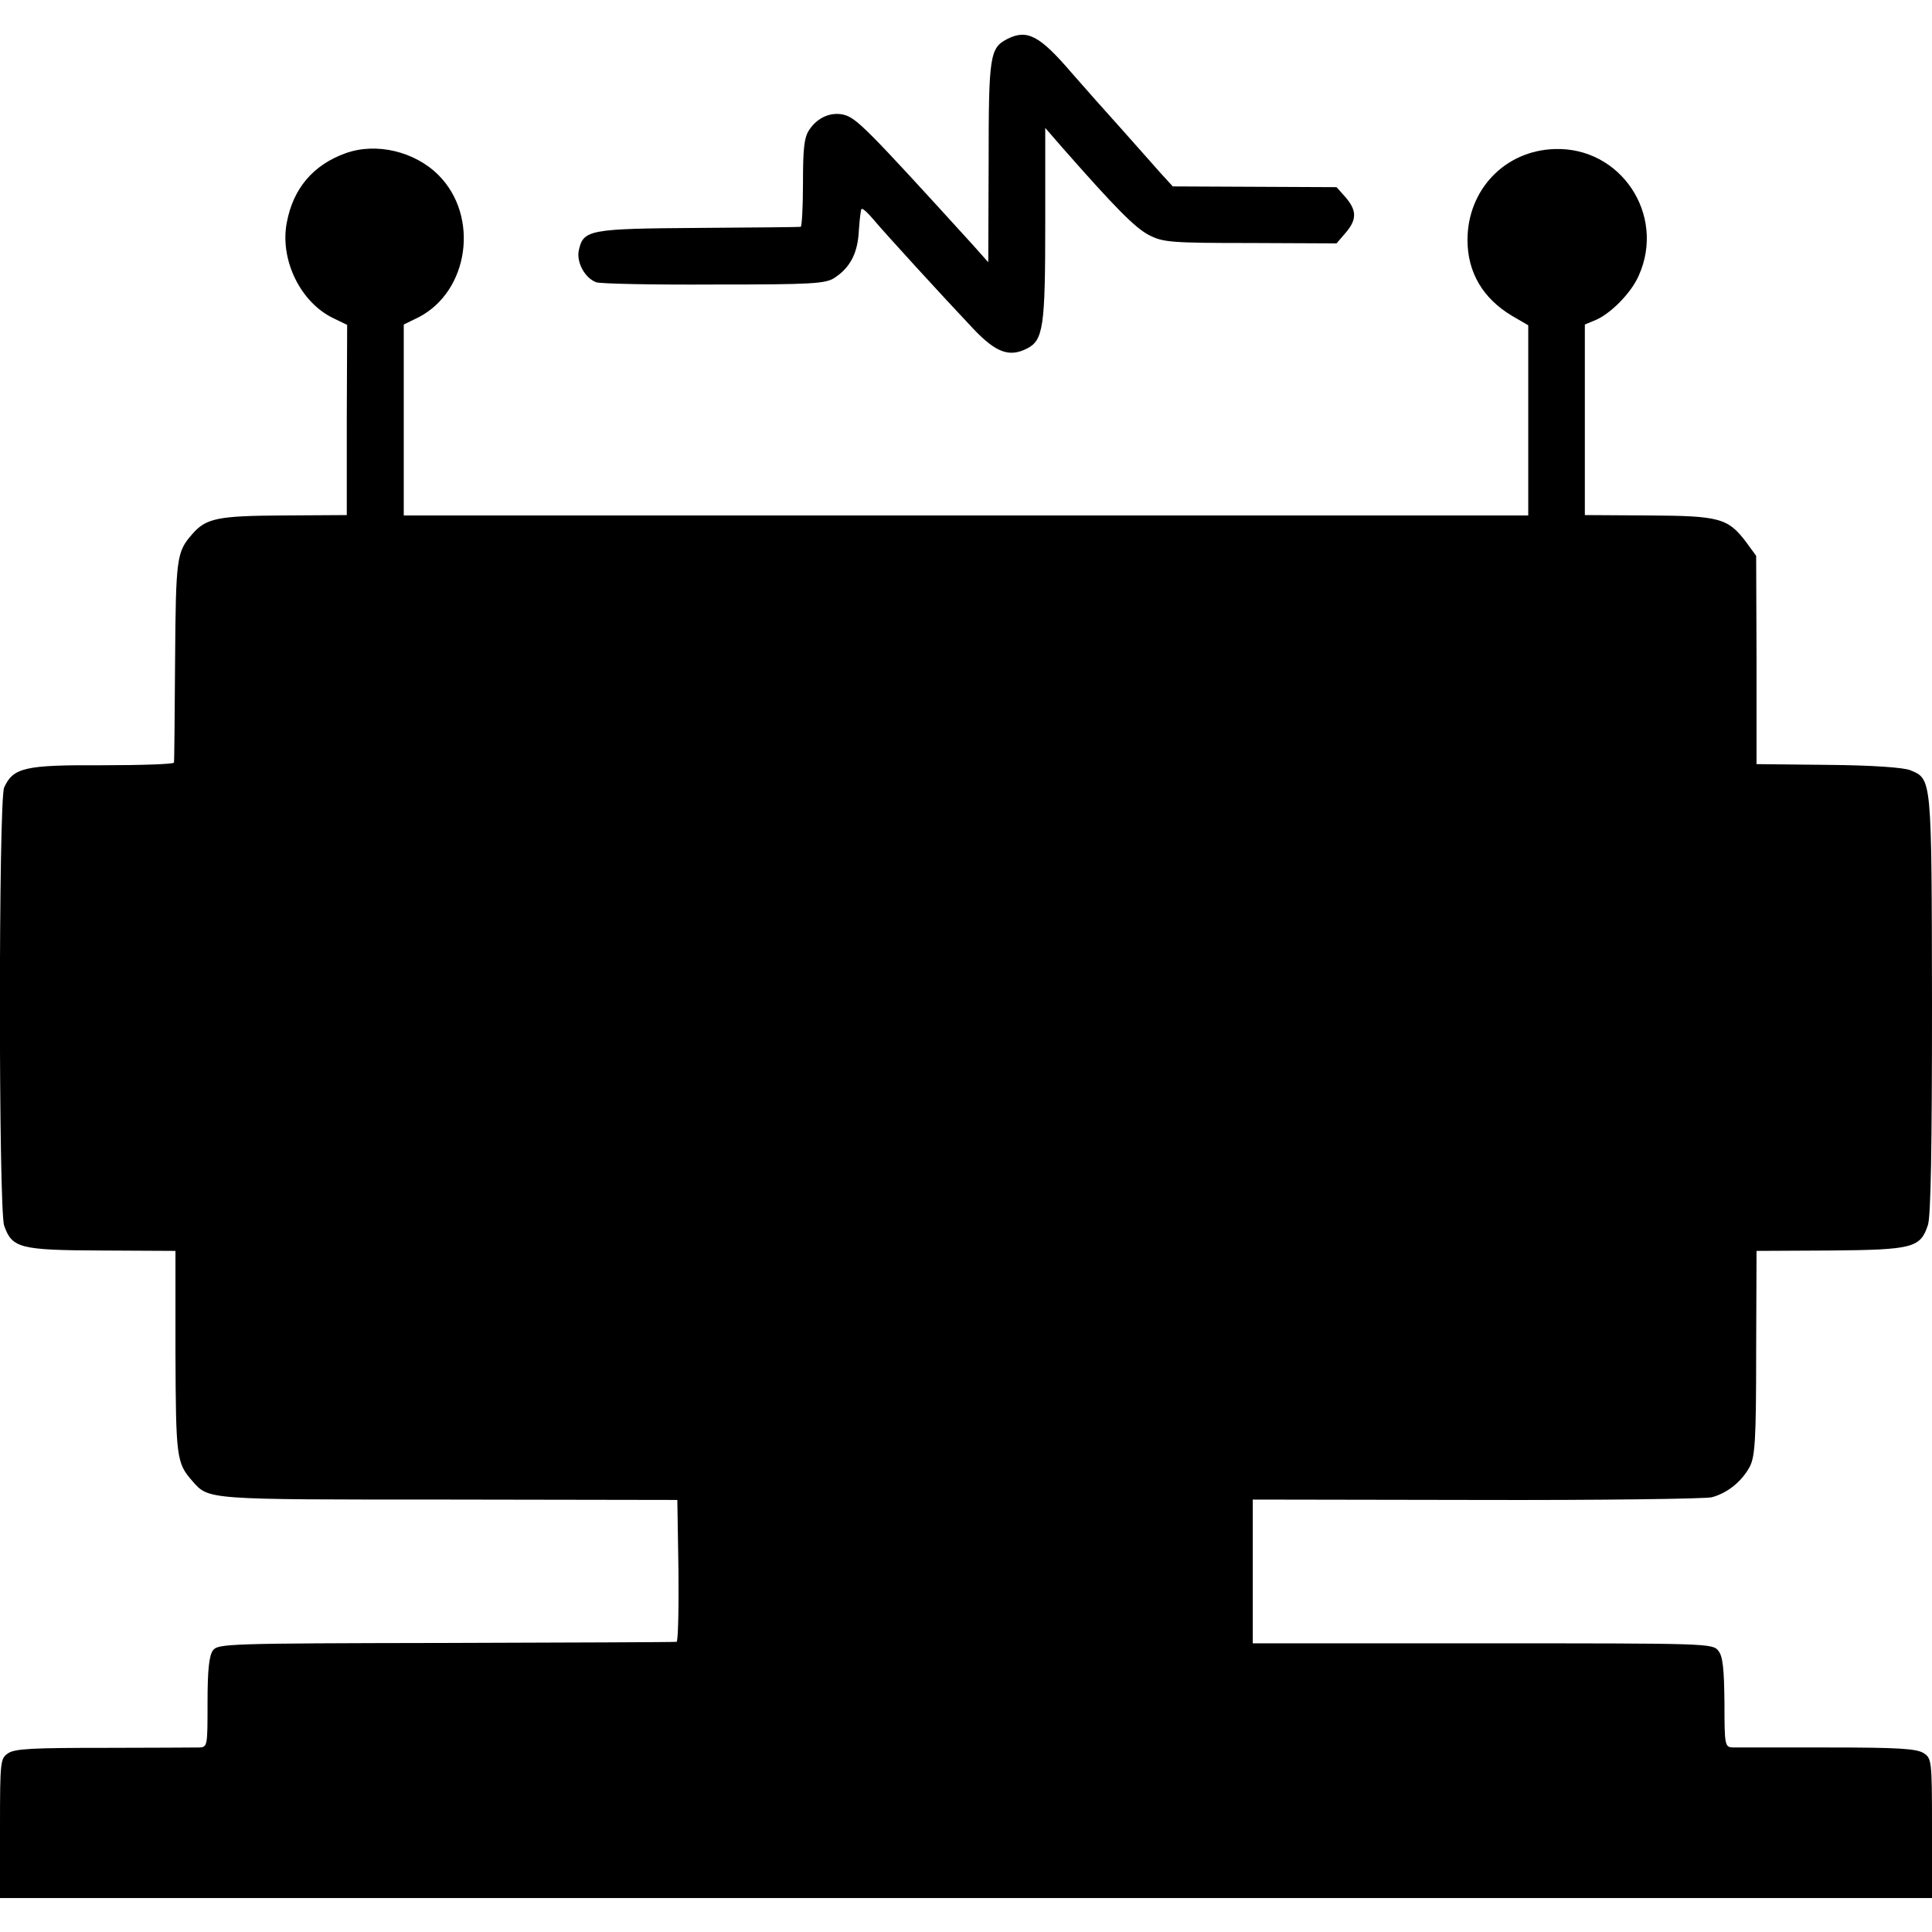
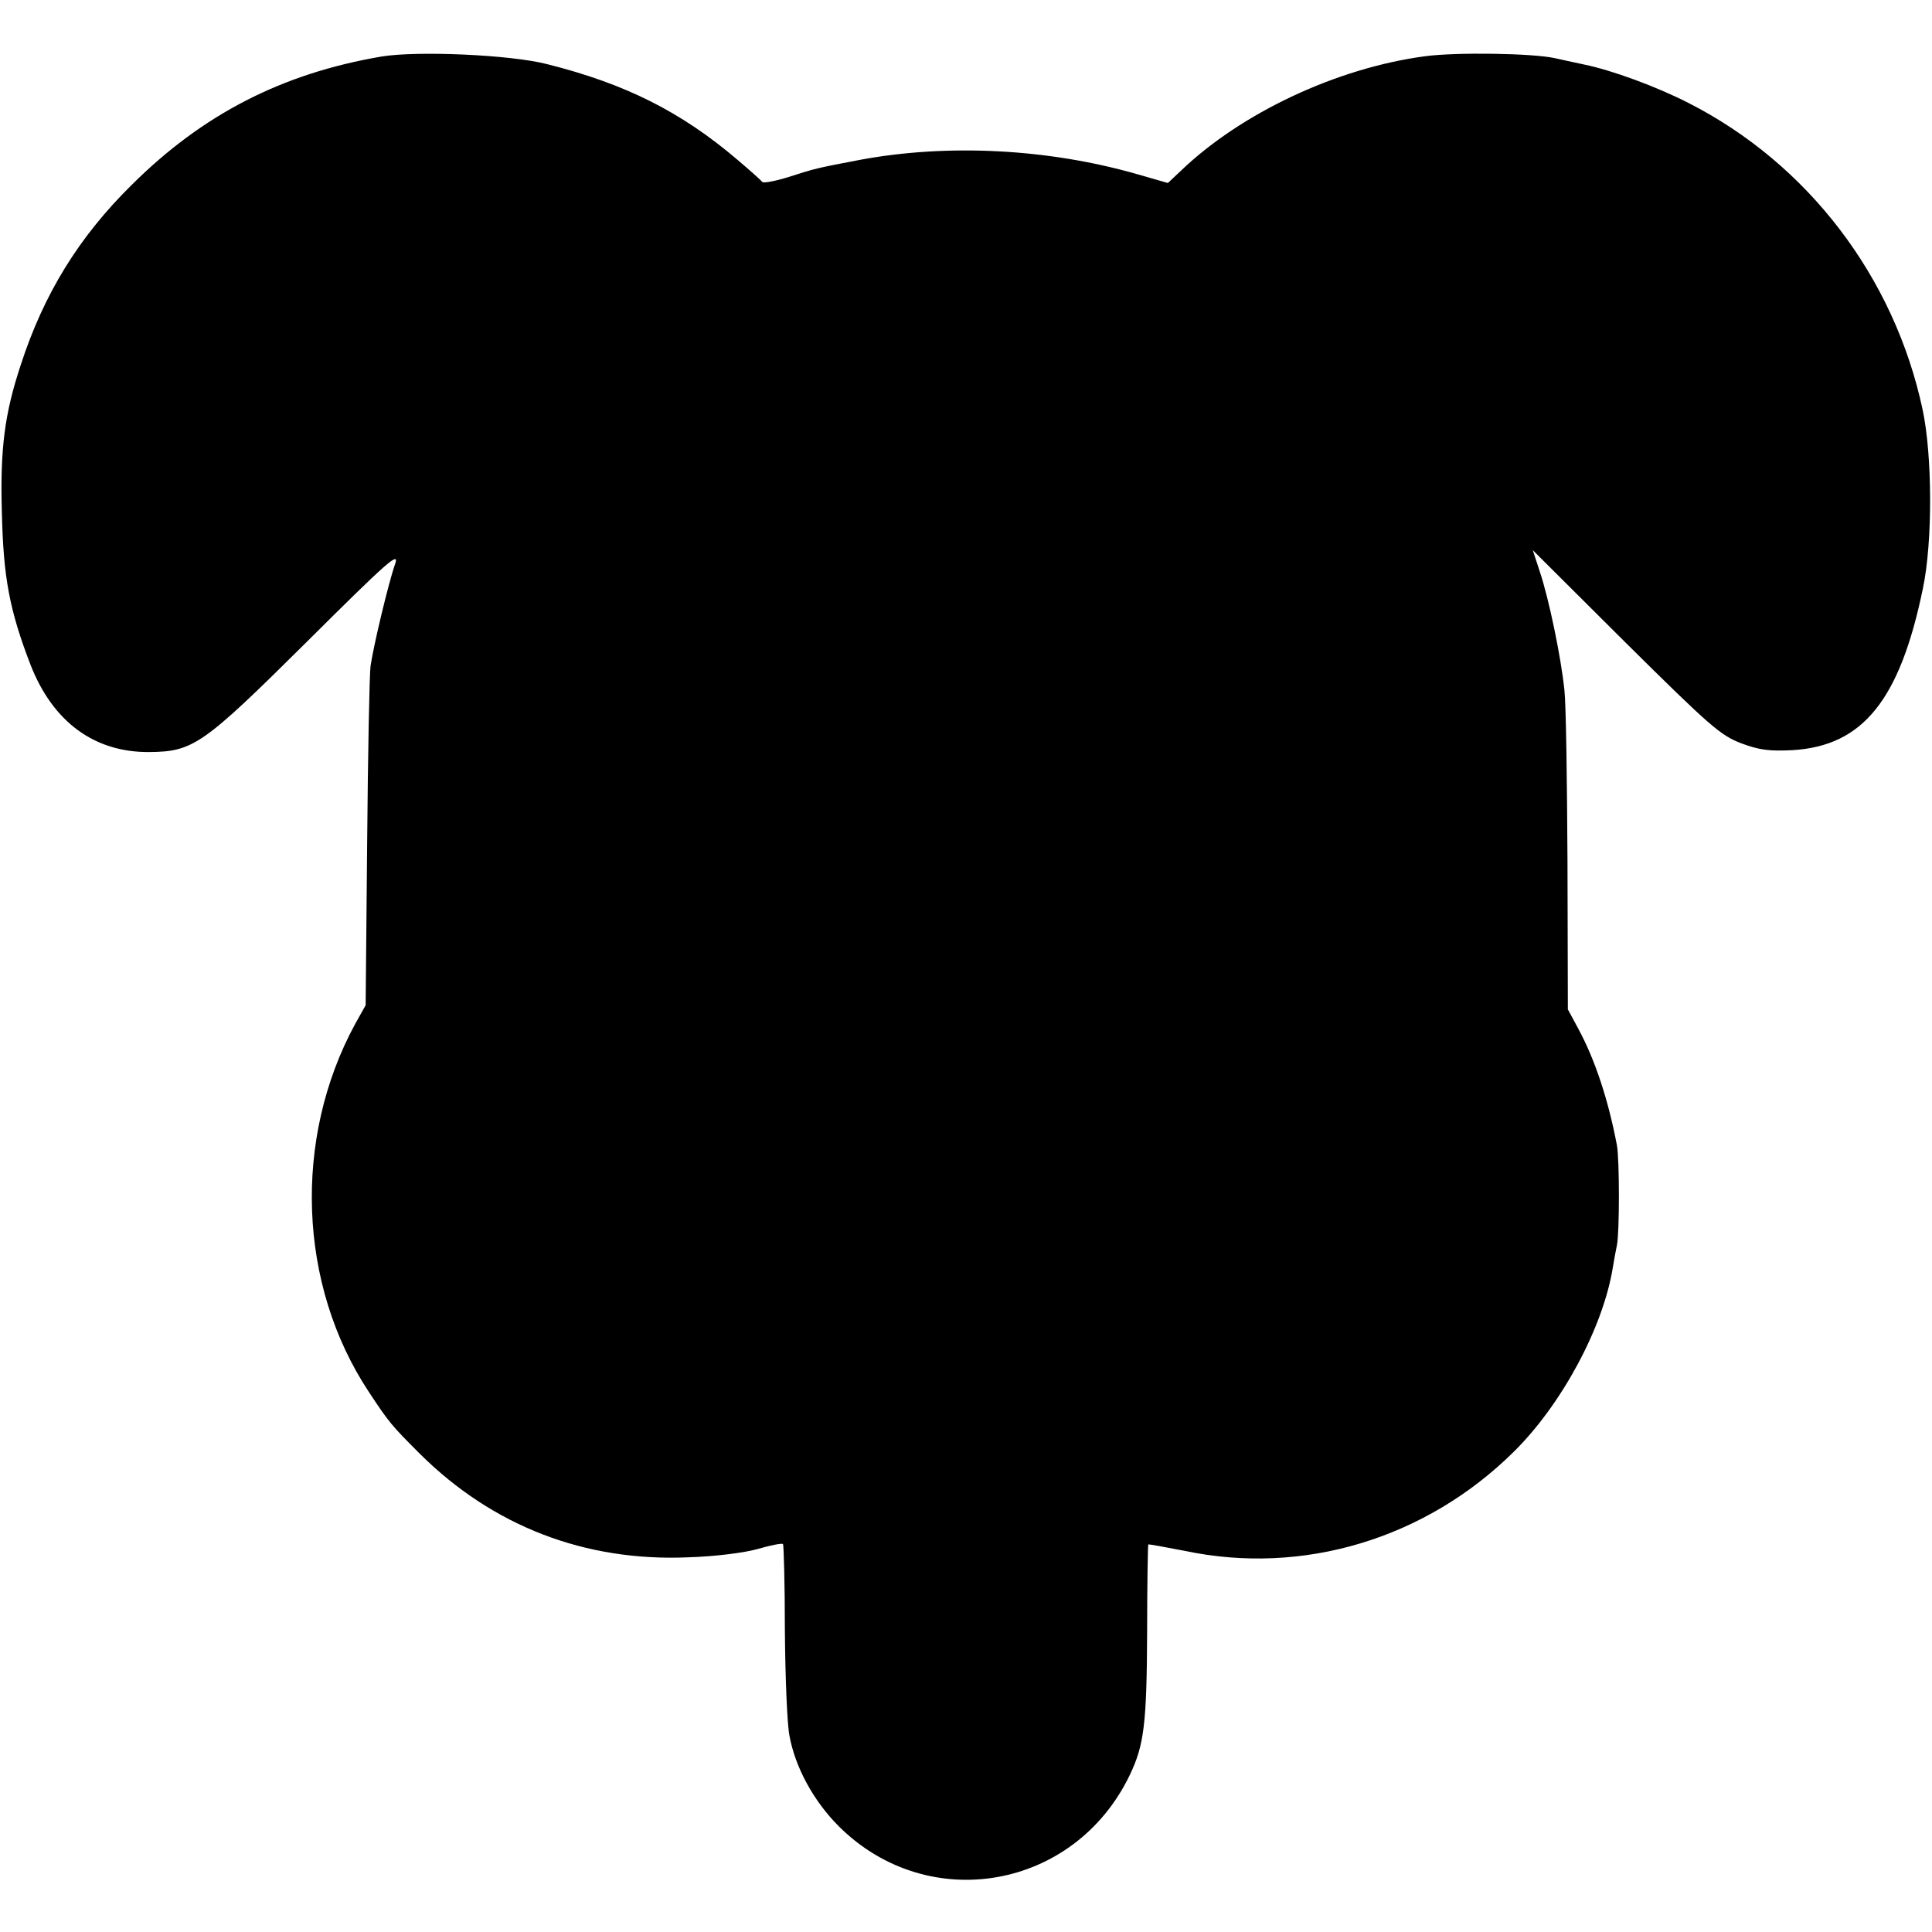
<svg xmlns="http://www.w3.org/2000/svg" version="1.0" width="512pt" height="512pt" viewBox="0 0 512 512" preserveAspectRatio="xMidYMid meet">
  <g transform="translate(0,512) scale(0.1,-0.1)" fill="#000000" stroke="none">
-     <path d="M2670 5017 c-47 -24 -50 -44 -50 -327 l-1 -265 -40 45 c-283 311 -309 337 -343 346 -34 8 -70 -7 -92 -41 -13 -20 -16 -49 -16 -140 0 -63 -3 -116 -6 -116 -4 -1 -126 -2 -272 -3 -289 -2 -304 -5 -316 -59 -7 -32 16 -74 46 -85 10 -4 151 -7 312 -6 261 0 296 2 320 18 41 27 61 65 64 124 2 30 5 56 7 58 3 3 17 -10 32 -28 31 -37 180 -200 265 -290 60 -63 95 -75 141 -52 44 22 49 57 49 331 l0 254 46 -53 c139 -158 192 -212 229 -231 37 -19 57 -21 268 -21 l229 -1 24 28 c30 35 30 59 0 94 l-24 27 -217 1 -217 1 -32 35 c-17 19 -63 71 -102 115 -39 43 -100 112 -135 152 -84 98 -117 115 -169 89z" />
-     <path d="M916 4714 c-86 -31 -139 -93 -156 -184 -19 -99 37 -213 125 -254 l35 -17 -1 -252 0 -252 -167 -1 c-175 -1 -206 -7 -243 -50 -41 -47 -43 -62 -45 -334 -1 -146 -2 -268 -3 -271 0 -4 -86 -7 -190 -7 -205 1 -236 -6 -260 -59 -15 -33 -15 -1118 0 -1161 21 -60 42 -65 258 -66 l196 -1 0 -270 c1 -278 3 -292 44 -339 45 -51 31 -50 681 -50 l605 -1 3 -187 c1 -104 -1 -189 -5 -189 -5 -1 -279 -2 -611 -3 -585 -1 -604 -2 -618 -20 -10 -15 -14 -52 -14 -138 0 -115 0 -118 -22 -119 -13 0 -126 -1 -253 -1 -184 0 -235 -2 -253 -14 -21 -14 -22 -19 -22 -199 l0 -185 2560 0 2560 0 0 185 c0 180 -1 185 -22 199 -19 12 -68 15 -253 15 -126 0 -240 0 -252 0 -22 1 -23 4 -23 119 -1 88 -4 122 -16 137 -15 20 -27 20 -624 20 l-610 0 0 190 0 191 593 -1 c325 -1 606 3 623 7 42 11 80 42 101 81 14 27 17 71 17 302 l1 270 196 1 c218 2 238 7 258 67 8 21 11 209 11 585 -1 605 0 597 -58 621 -18 7 -99 13 -218 14 l-189 2 0 276 -1 276 -27 37 c-48 63 -70 69 -259 70 l-168 1 0 253 0 252 24 10 c41 15 99 73 119 120 72 161 -48 341 -223 335 -132 -4 -231 -108 -231 -241 0 -86 41 -155 118 -201 l43 -25 0 -252 0 -252 -1490 0 -1490 0 0 253 0 253 39 19 c134 69 162 268 53 377 -63 63 -165 87 -246 58z" />
+     <path d="M1010 4970 c-263 -45 -473 -153 -661 -340 -140 -138 -233 -289 -294 -477 -43 -130 -55 -223 -50 -393 4 -170 20 -257 76 -402 59 -151 169 -232 314 -231 117 1 142 18 418 292 218 217 246 241 234 206 -17 -48 -57 -215 -65 -270 -3 -22 -7 -233 -9 -469 l-4 -430 -28 -50 c-165 -304 -151 -691 36 -974 54 -82 61 -90 135 -164 194 -193 439 -287 713 -275 68 2 148 12 183 22 34 10 65 16 67 13 2 -2 5 -105 5 -228 1 -124 6 -249 12 -279 15 -84 64 -174 131 -241 237 -236 625 -168 771 136 38 79 45 136 46 378 0 127 2 231 3 233 2 1 45 -7 97 -17 313 -66 638 32 871 262 127 125 237 329 263 488 3 19 8 46 11 60 7 33 7 227 0 265 -23 121 -58 227 -103 310 l-27 50 -1 390 c-1 215 -4 419 -8 455 -9 88 -41 242 -65 314 l-19 58 246 -245 c226 -224 252 -246 307 -267 48 -18 75 -21 135 -18 187 11 285 133 346 429 26 124 25 353 -1 474 -75 351 -304 651 -620 812 -84 43 -203 87 -277 102 -29 6 -64 14 -78 17 -60 13 -261 16 -343 5 -234 -31 -487 -150 -647 -303 l-35 -33 -80 23 c-236 68 -504 82 -738 38 -115 -22 -115 -22 -187 -45 -35 -11 -67 -17 -70 -13 -3 4 -32 30 -65 58 -150 128 -298 202 -505 254 -97 25 -345 36 -440 20z" />
  </g>
</svg>
